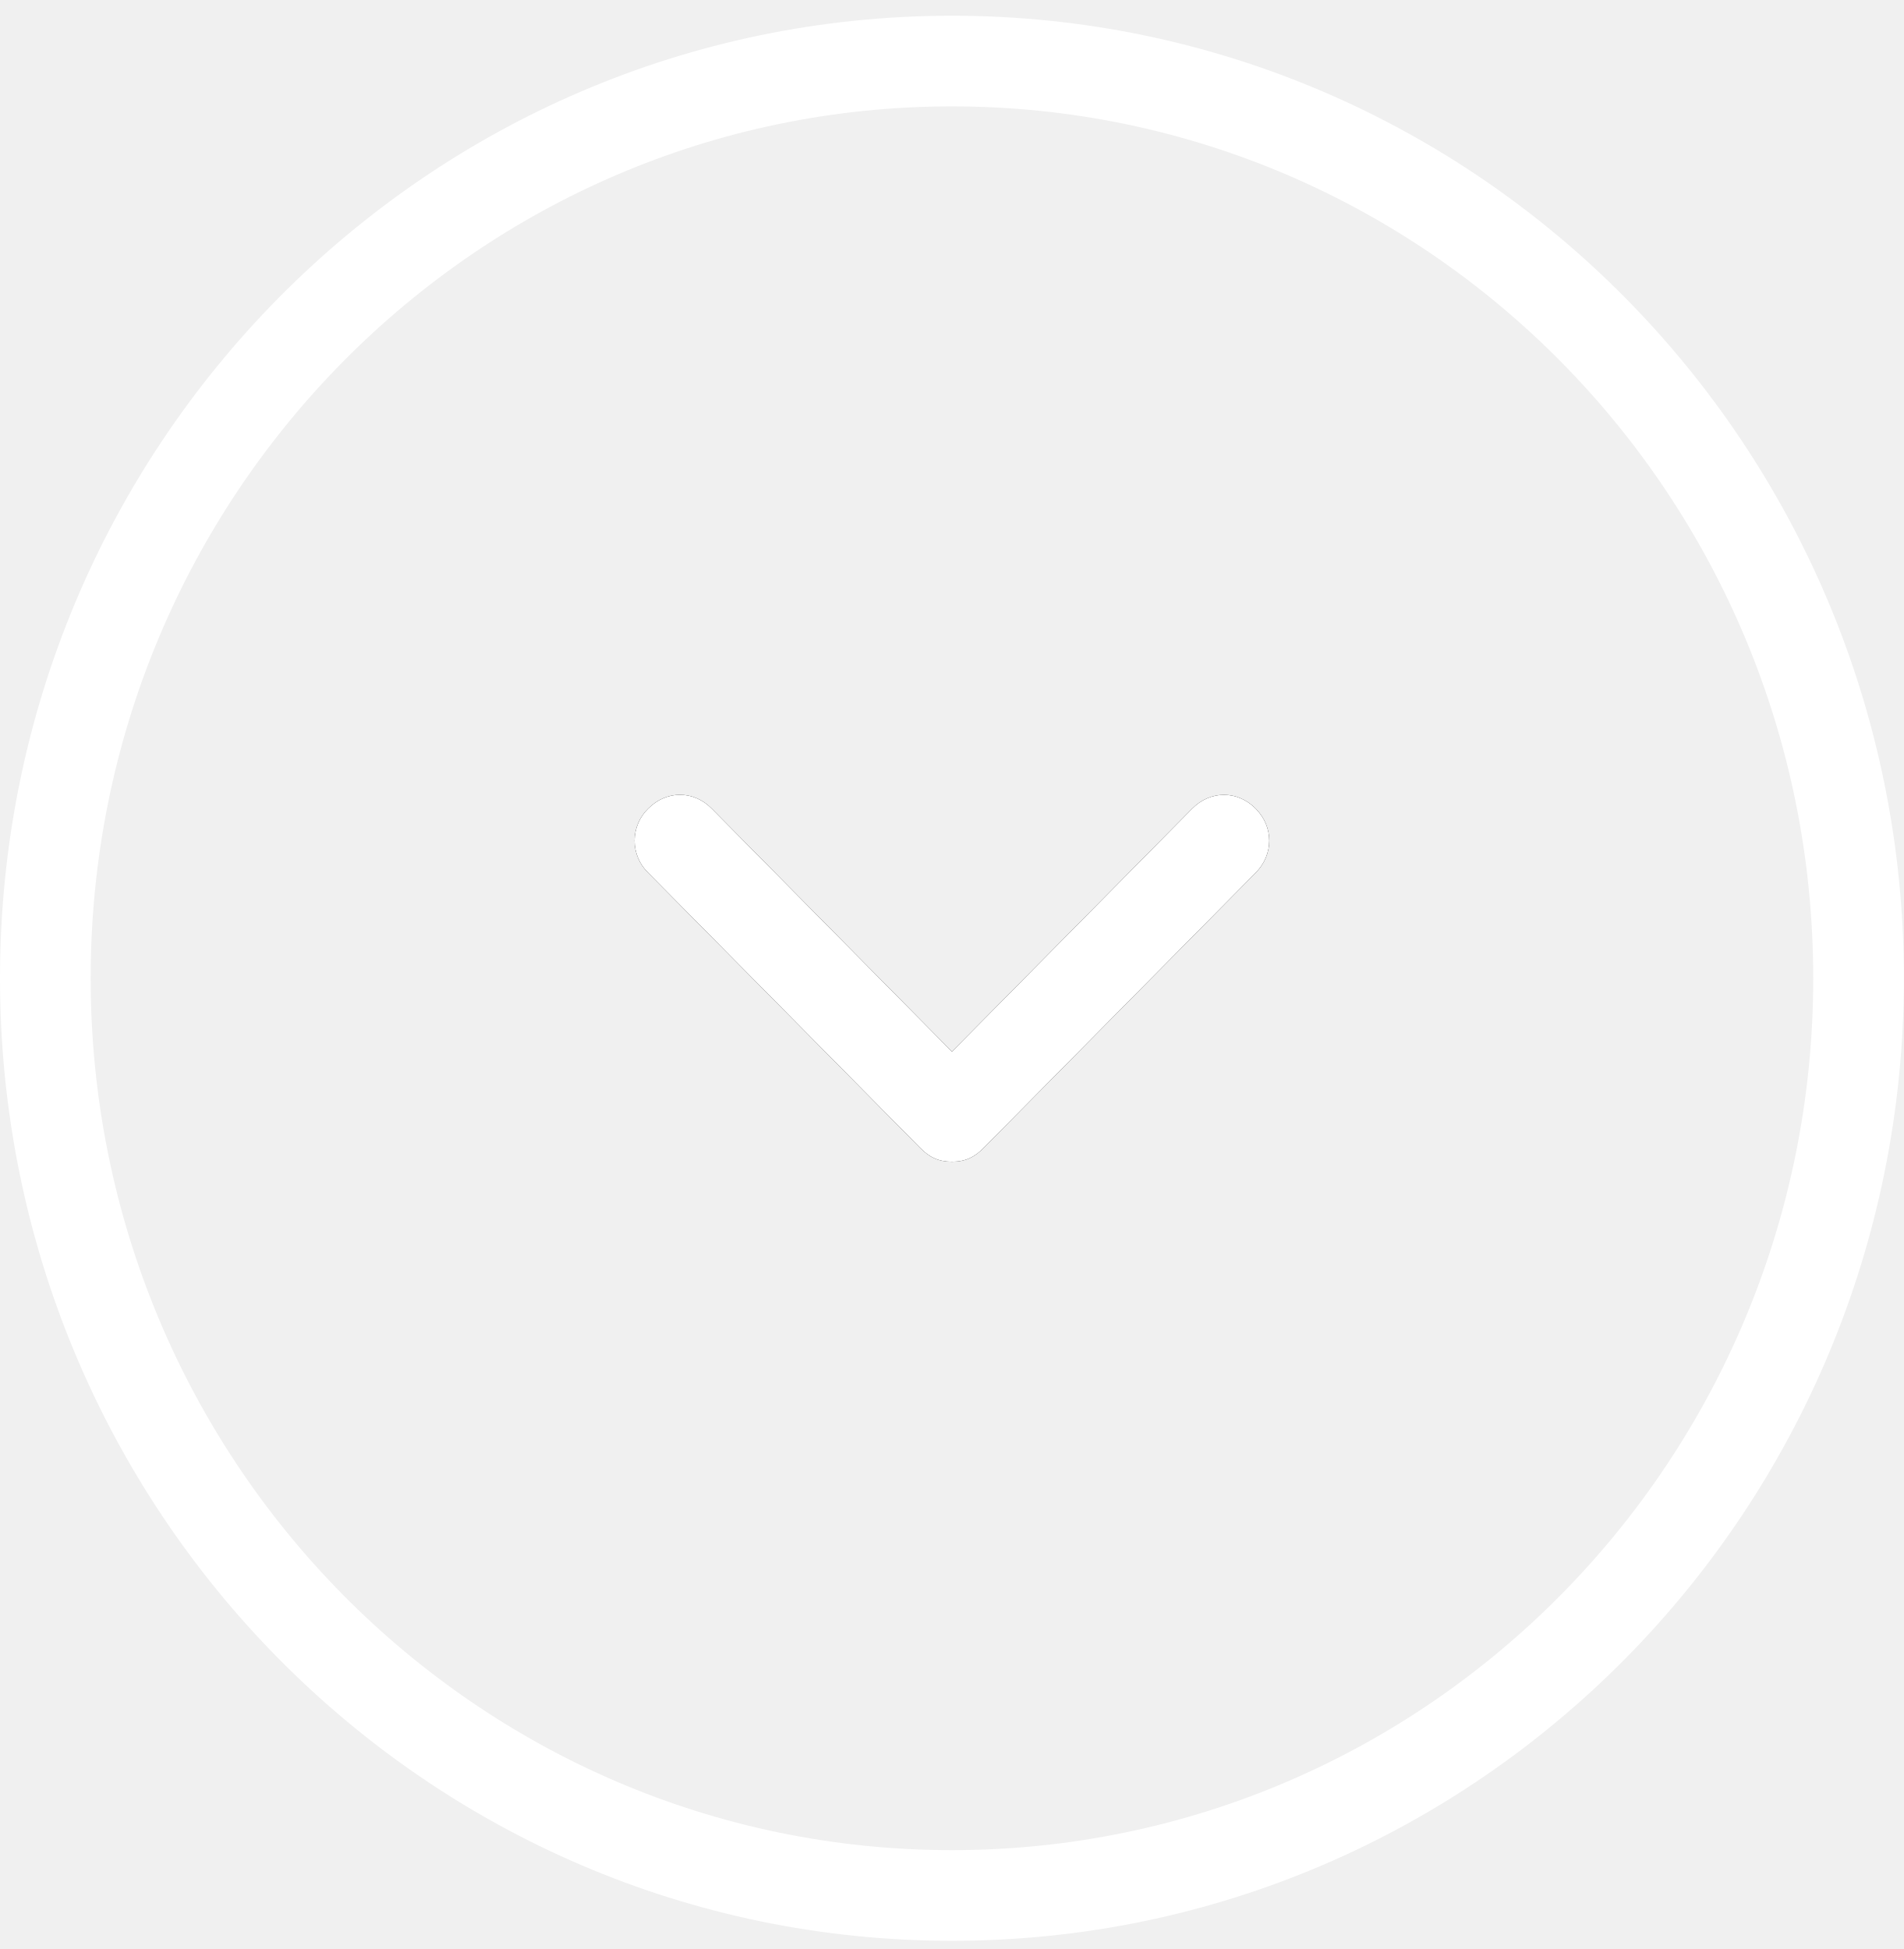
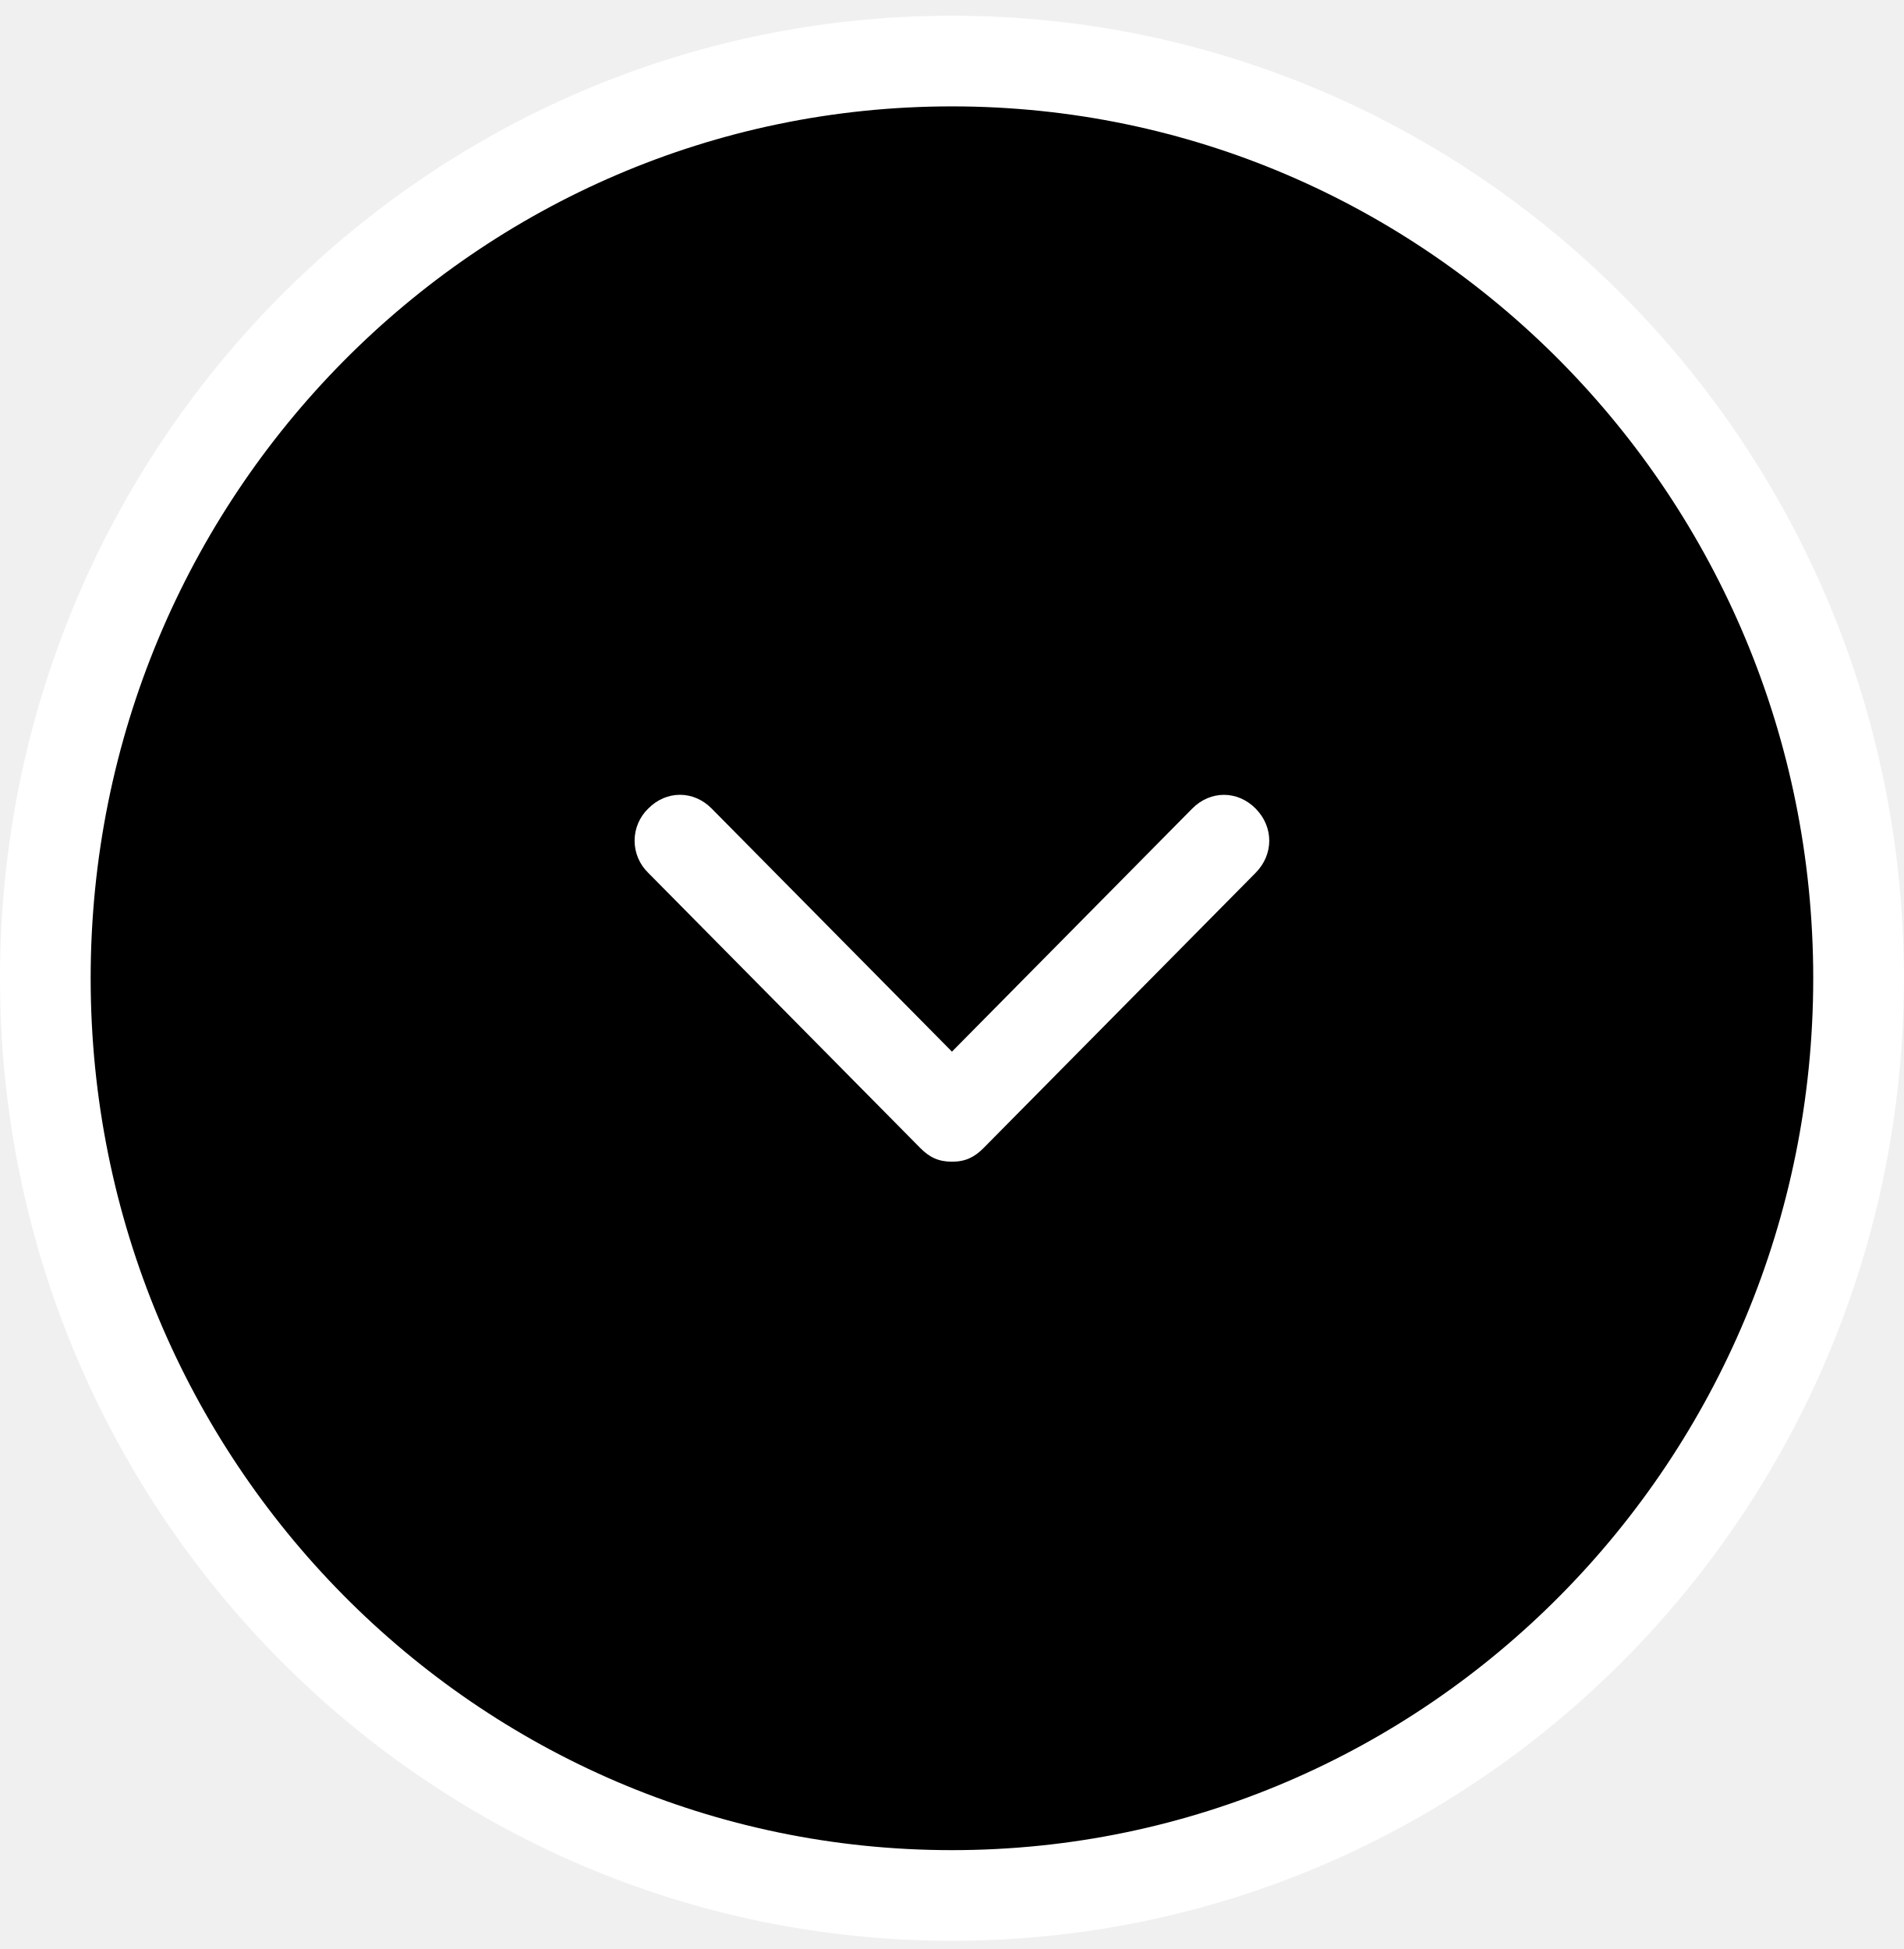
<svg xmlns="http://www.w3.org/2000/svg" xmlns:xlink="http://www.w3.org/1999/xlink" width="42" height="43" viewBox="0 0 42 43">
  <defs>
    <path d="M13.7 1.72l-6 6.07c-.2.203-.4.304-.7.304-.3 0-.5-.1-.7-.303l-6-6.07A.986.986 0 0 1 .3.303c.4-.405 1-.405 1.4 0L7 5.666 12.3.304c.4-.405 1-.405 1.4 0 .4.404.4 1.011 0 1.416z" id="a" />
  </defs>
-   <g transform="translate(1 1.347)" fill="none" fill-rule="evenodd">
+   <g transform="translate(1 1.347)" fill="#000" fill-rule="evenodd">
    <ellipse stroke="#FFF" stroke-width="2" cx="20" cy="20.236" rx="20" ry="20.236" />
    <g transform="translate(13 16.189)">
      <mask id="b" fill="#fff">
        <use xlink:href="#a" />
      </mask>
      <use fill="#000" fill-rule="nonzero" xlink:href="#a" />
      <g mask="url(#b)" fill="#FFF">
        <path d="M-5-8.094h24v24H-5z" />
      </g>
    </g>
  </g>
</svg>
